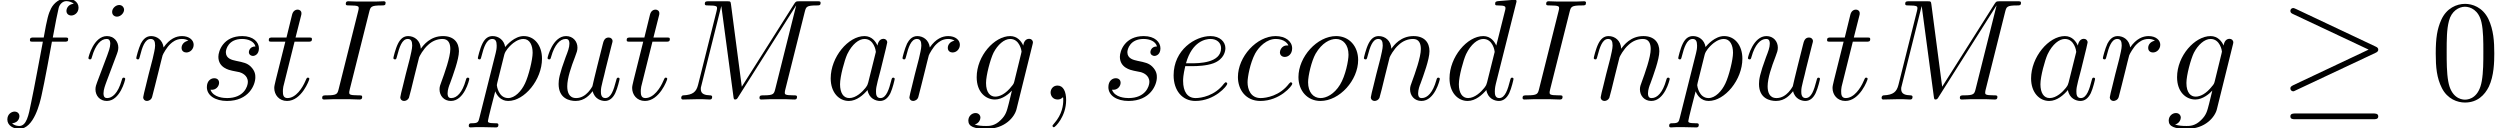
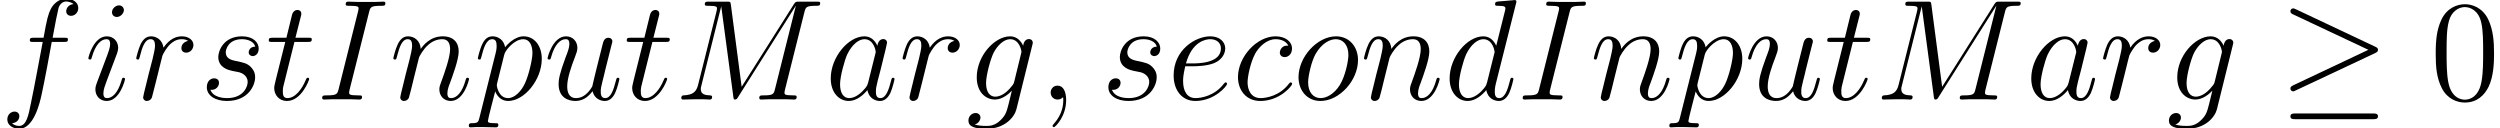
- <svg xmlns="http://www.w3.org/2000/svg" xmlns:xlink="http://www.w3.org/1999/xlink" height="10.587pt" version="1.1" viewBox="0 -8.271 207.792 10.587" width="207.792pt">
+ <svg xmlns="http://www.w3.org/2000/svg" xmlns:xlink="http://www.w3.org/1999/xlink" height="10.627pt" version="1.1" viewBox="0 -8.302 208.511 10.627" width="208.511pt">
  <defs>
    <path d="M8.058 -3.873C8.225 -3.945 8.297 -4.029 8.297 -4.136C8.297 -4.256 8.249 -4.328 8.058 -4.411L1.47 -7.52C1.303 -7.603 1.255 -7.603 1.231 -7.603C1.088 -7.603 0.992 -7.496 0.992 -7.364C0.992 -7.221 1.088 -7.161 1.219 -7.101L7.496 -4.148L1.243 -1.196C1.004 -1.088 0.992 -0.992 0.992 -0.921C0.992 -0.789 1.1 -0.681 1.231 -0.681C1.267 -0.681 1.291 -0.681 1.447 -0.765L8.058 -3.873ZM7.878 1.638C8.082 1.638 8.297 1.638 8.297 1.399S8.046 1.16 7.867 1.16H1.423C1.243 1.16 0.992 1.16 0.992 1.399S1.207 1.638 1.411 1.638H7.878Z" id="g0-21" />
-     <path d="M5.356 -3.826C5.356 -4.818 5.296 -5.786 4.866 -6.695C4.376 -7.687 3.515 -7.95 2.929 -7.95C2.236 -7.95 1.387 -7.603 0.944 -6.611C0.61 -5.858 0.49 -5.117 0.49 -3.826C0.49 -2.666 0.574 -1.793 1.004 -0.944C1.47 -0.036 2.295 0.251 2.917 0.251C3.957 0.251 4.555 -0.371 4.902 -1.064C5.332 -1.961 5.356 -3.132 5.356 -3.826ZM2.917 0.012C2.534 0.012 1.757 -0.203 1.53 -1.506C1.399 -2.224 1.399 -3.132 1.399 -3.969C1.399 -4.949 1.399 -5.834 1.59 -6.539C1.793 -7.34 2.403 -7.711 2.917 -7.711C3.371 -7.711 4.065 -7.436 4.292 -6.408C4.447 -5.727 4.447 -4.782 4.447 -3.969C4.447 -3.168 4.447 -2.26 4.316 -1.53C4.089 -0.215 3.335 0.012 2.917 0.012Z" id="g2-48" />
    <path d="M2.331 0.048C2.331 -0.646 2.104 -1.16 1.614 -1.16C1.231 -1.16 1.04 -0.849 1.04 -0.586S1.219 0 1.626 0C1.781 0 1.913 -0.048 2.02 -0.155C2.044 -0.179 2.056 -0.179 2.068 -0.179C2.092 -0.179 2.092 -0.012 2.092 0.048C2.092 0.442 2.02 1.219 1.327 1.997C1.196 2.14 1.196 2.164 1.196 2.188C1.196 2.248 1.255 2.307 1.315 2.307C1.411 2.307 2.331 1.423 2.331 0.048Z" id="g1-59" />
    <path d="M4.399 -7.281C4.507 -7.699 4.531 -7.819 5.404 -7.819C5.667 -7.819 5.762 -7.819 5.762 -8.046C5.762 -8.165 5.631 -8.165 5.595 -8.165C5.38 -8.165 5.117 -8.141 4.902 -8.141H3.431C3.192 -8.141 2.917 -8.165 2.678 -8.165C2.582 -8.165 2.451 -8.165 2.451 -7.938C2.451 -7.819 2.546 -7.819 2.786 -7.819C3.527 -7.819 3.527 -7.723 3.527 -7.592C3.527 -7.508 3.503 -7.436 3.479 -7.329L1.865 -0.885C1.757 -0.466 1.734 -0.347 0.861 -0.347C0.598 -0.347 0.49 -0.347 0.49 -0.12C0.49 0 0.61 0 0.669 0C0.885 0 1.148 -0.024 1.363 -0.024H2.833C3.072 -0.024 3.335 0 3.575 0C3.67 0 3.814 0 3.814 -0.215C3.814 -0.347 3.742 -0.347 3.479 -0.347C2.738 -0.347 2.738 -0.442 2.738 -0.586C2.738 -0.61 2.738 -0.669 2.786 -0.861L4.399 -7.281Z" id="g1-73" />
    <path d="M10.855 -7.293C10.963 -7.699 10.987 -7.819 11.836 -7.819C12.063 -7.819 12.17 -7.819 12.17 -8.046C12.17 -8.165 12.087 -8.165 11.86 -8.165H10.425C10.126 -8.165 10.114 -8.153 9.983 -7.962L5.619 -1.064L4.722 -7.902C4.686 -8.165 4.674 -8.165 4.364 -8.165H2.881C2.654 -8.165 2.546 -8.165 2.546 -7.938C2.546 -7.819 2.654 -7.819 2.833 -7.819C3.563 -7.819 3.563 -7.723 3.563 -7.592C3.563 -7.568 3.563 -7.496 3.515 -7.317L1.985 -1.219C1.841 -0.646 1.566 -0.383 0.765 -0.347C0.729 -0.347 0.586 -0.335 0.586 -0.132C0.586 0 0.693 0 0.741 0C0.98 0 1.59 -0.024 1.829 -0.024H2.403C2.57 -0.024 2.774 0 2.941 0C3.025 0 3.156 0 3.156 -0.227C3.156 -0.335 3.037 -0.347 2.989 -0.347C2.594 -0.359 2.212 -0.43 2.212 -0.861C2.212 -0.98 2.212 -0.992 2.26 -1.16L3.909 -7.747H3.921L4.914 -0.323C4.949 -0.036 4.961 0 5.069 0C5.2 0 5.26 -0.096 5.32 -0.203L10.126 -7.807H10.138L8.404 -0.885C8.297 -0.466 8.273 -0.347 7.436 -0.347C7.209 -0.347 7.089 -0.347 7.089 -0.132C7.089 0 7.197 0 7.269 0C7.472 0 7.711 -0.024 7.914 -0.024H9.325C9.528 -0.024 9.779 0 9.983 0C10.078 0 10.21 0 10.21 -0.227C10.21 -0.347 10.102 -0.347 9.923 -0.347C9.194 -0.347 9.194 -0.442 9.194 -0.562C9.194 -0.574 9.194 -0.658 9.217 -0.753L10.855 -7.293Z" id="g1-77" />
    <path d="M3.599 -1.423C3.539 -1.219 3.539 -1.196 3.371 -0.968C3.108 -0.634 2.582 -0.12 2.02 -0.12C1.53 -0.12 1.255 -0.562 1.255 -1.267C1.255 -1.925 1.626 -3.264 1.853 -3.766C2.26 -4.603 2.821 -5.033 3.288 -5.033C4.077 -5.033 4.232 -4.053 4.232 -3.957C4.232 -3.945 4.196 -3.79 4.184 -3.766L3.599 -1.423ZM4.364 -4.483C4.232 -4.794 3.909 -5.272 3.288 -5.272C1.937 -5.272 0.478 -3.527 0.478 -1.757C0.478 -0.574 1.172 0.12 1.985 0.12C2.642 0.12 3.204 -0.395 3.539 -0.789C3.658 -0.084 4.22 0.12 4.579 0.12S5.224 -0.096 5.44 -0.526C5.631 -0.933 5.798 -1.662 5.798 -1.71C5.798 -1.769 5.75 -1.817 5.679 -1.817C5.571 -1.817 5.559 -1.757 5.511 -1.578C5.332 -0.873 5.105 -0.12 4.615 -0.12C4.268 -0.12 4.244 -0.43 4.244 -0.669C4.244 -0.944 4.28 -1.076 4.388 -1.542C4.471 -1.841 4.531 -2.104 4.627 -2.451C5.069 -4.244 5.177 -4.674 5.177 -4.746C5.177 -4.914 5.045 -5.045 4.866 -5.045C4.483 -5.045 4.388 -4.627 4.364 -4.483Z" id="g1-97" />
    <path d="M4.674 -4.495C4.447 -4.495 4.34 -4.495 4.172 -4.352C4.101 -4.292 3.969 -4.113 3.969 -3.921C3.969 -3.682 4.148 -3.539 4.376 -3.539C4.663 -3.539 4.985 -3.778 4.985 -4.256C4.985 -4.83 4.435 -5.272 3.61 -5.272C2.044 -5.272 0.478 -3.563 0.478 -1.865C0.478 -0.825 1.124 0.12 2.343 0.12C3.969 0.12 4.997 -1.148 4.997 -1.303C4.997 -1.375 4.926 -1.435 4.878 -1.435C4.842 -1.435 4.83 -1.423 4.722 -1.315C3.957 -0.299 2.821 -0.12 2.367 -0.12C1.542 -0.12 1.279 -0.837 1.279 -1.435C1.279 -1.853 1.482 -3.013 1.913 -3.826C2.224 -4.388 2.869 -5.033 3.622 -5.033C3.778 -5.033 4.435 -5.009 4.674 -4.495Z" id="g1-99" />
    <path d="M6.013 -7.998C6.025 -8.046 6.049 -8.118 6.049 -8.177C6.049 -8.297 5.93 -8.297 5.906 -8.297C5.894 -8.297 5.308 -8.249 5.248 -8.237C5.045 -8.225 4.866 -8.201 4.651 -8.189C4.352 -8.165 4.268 -8.153 4.268 -7.938C4.268 -7.819 4.364 -7.819 4.531 -7.819C5.117 -7.819 5.129 -7.711 5.129 -7.592C5.129 -7.52 5.105 -7.424 5.093 -7.388L4.364 -4.483C4.232 -4.794 3.909 -5.272 3.288 -5.272C1.937 -5.272 0.478 -3.527 0.478 -1.757C0.478 -0.574 1.172 0.12 1.985 0.12C2.642 0.12 3.204 -0.395 3.539 -0.789C3.658 -0.084 4.22 0.12 4.579 0.12S5.224 -0.096 5.44 -0.526C5.631 -0.933 5.798 -1.662 5.798 -1.71C5.798 -1.769 5.75 -1.817 5.679 -1.817C5.571 -1.817 5.559 -1.757 5.511 -1.578C5.332 -0.873 5.105 -0.12 4.615 -0.12C4.268 -0.12 4.244 -0.43 4.244 -0.669C4.244 -0.717 4.244 -0.968 4.328 -1.303L6.013 -7.998ZM3.599 -1.423C3.539 -1.219 3.539 -1.196 3.371 -0.968C3.108 -0.634 2.582 -0.12 2.02 -0.12C1.53 -0.12 1.255 -0.562 1.255 -1.267C1.255 -1.925 1.626 -3.264 1.853 -3.766C2.26 -4.603 2.821 -5.033 3.288 -5.033C4.077 -5.033 4.232 -4.053 4.232 -3.957C4.232 -3.945 4.196 -3.79 4.184 -3.766L3.599 -1.423Z" id="g1-100" />
    <path d="M2.14 -2.774C2.463 -2.774 3.276 -2.798 3.85 -3.013C4.758 -3.359 4.842 -4.053 4.842 -4.268C4.842 -4.794 4.388 -5.272 3.599 -5.272C2.343 -5.272 0.538 -4.136 0.538 -2.008C0.538 -0.753 1.255 0.12 2.343 0.12C3.969 0.12 4.997 -1.148 4.997 -1.303C4.997 -1.375 4.926 -1.435 4.878 -1.435C4.842 -1.435 4.83 -1.423 4.722 -1.315C3.957 -0.299 2.821 -0.12 2.367 -0.12C1.686 -0.12 1.327 -0.658 1.327 -1.542C1.327 -1.71 1.327 -2.008 1.506 -2.774H2.14ZM1.566 -3.013C2.08 -4.854 3.216 -5.033 3.599 -5.033C4.125 -5.033 4.483 -4.722 4.483 -4.268C4.483 -3.013 2.57 -3.013 2.068 -3.013H1.566Z" id="g1-101" />
    <path d="M5.332 -4.806C5.571 -4.806 5.667 -4.806 5.667 -5.033C5.667 -5.153 5.571 -5.153 5.356 -5.153H4.388C4.615 -6.384 4.782 -7.233 4.878 -7.615C4.949 -7.902 5.2 -8.177 5.511 -8.177C5.762 -8.177 6.013 -8.07 6.133 -7.962C5.667 -7.914 5.523 -7.568 5.523 -7.364C5.523 -7.125 5.703 -6.982 5.93 -6.982C6.169 -6.982 6.528 -7.185 6.528 -7.639C6.528 -8.141 6.025 -8.416 5.499 -8.416C4.985 -8.416 4.483 -8.034 4.244 -7.568C4.029 -7.149 3.909 -6.719 3.634 -5.153H2.833C2.606 -5.153 2.487 -5.153 2.487 -4.937C2.487 -4.806 2.558 -4.806 2.798 -4.806H3.563C3.347 -3.694 2.857 -0.992 2.582 0.287C2.379 1.327 2.2 2.2 1.602 2.2C1.566 2.2 1.219 2.2 1.004 1.973C1.614 1.925 1.614 1.399 1.614 1.387C1.614 1.148 1.435 1.004 1.207 1.004C0.968 1.004 0.61 1.207 0.61 1.662C0.61 2.176 1.136 2.439 1.602 2.439C2.821 2.439 3.324 0.251 3.455 -0.347C3.67 -1.267 4.256 -4.447 4.316 -4.806H5.332Z" id="g1-102" />
    <path d="M4.041 -1.518C3.993 -1.327 3.969 -1.279 3.814 -1.1C3.324 -0.466 2.821 -0.239 2.451 -0.239C2.056 -0.239 1.686 -0.55 1.686 -1.375C1.686 -2.008 2.044 -3.347 2.307 -3.885C2.654 -4.555 3.192 -5.033 3.694 -5.033C4.483 -5.033 4.639 -4.053 4.639 -3.981L4.603 -3.814L4.041 -1.518ZM4.782 -4.483C4.627 -4.83 4.292 -5.272 3.694 -5.272C2.391 -5.272 0.909 -3.634 0.909 -1.853C0.909 -0.61 1.662 0 2.427 0C3.061 0 3.622 -0.502 3.838 -0.741L3.575 0.335C3.407 0.992 3.335 1.291 2.905 1.71C2.415 2.2 1.961 2.2 1.698 2.2C1.339 2.2 1.04 2.176 0.741 2.08C1.124 1.973 1.219 1.638 1.219 1.506C1.219 1.315 1.076 1.124 0.813 1.124C0.526 1.124 0.215 1.363 0.215 1.757C0.215 2.248 0.705 2.439 1.722 2.439C3.264 2.439 4.065 1.447 4.22 0.801L5.547 -4.555C5.583 -4.698 5.583 -4.722 5.583 -4.746C5.583 -4.914 5.452 -5.045 5.272 -5.045C4.985 -5.045 4.818 -4.806 4.782 -4.483Z" id="g1-103" />
    <path d="M3.383 -1.71C3.383 -1.769 3.335 -1.817 3.264 -1.817C3.156 -1.817 3.144 -1.781 3.084 -1.578C2.774 -0.49 2.283 -0.12 1.889 -0.12C1.745 -0.12 1.578 -0.155 1.578 -0.514C1.578 -0.837 1.722 -1.196 1.853 -1.554L2.69 -3.778C2.726 -3.873 2.809 -4.089 2.809 -4.316C2.809 -4.818 2.451 -5.272 1.865 -5.272C0.765 -5.272 0.323 -3.539 0.323 -3.443C0.323 -3.395 0.371 -3.335 0.454 -3.335C0.562 -3.335 0.574 -3.383 0.622 -3.551C0.909 -4.555 1.363 -5.033 1.829 -5.033C1.937 -5.033 2.14 -5.021 2.14 -4.639C2.14 -4.328 1.985 -3.933 1.889 -3.67L1.052 -1.447C0.98 -1.255 0.909 -1.064 0.909 -0.849C0.909 -0.311 1.279 0.12 1.853 0.12C2.953 0.12 3.383 -1.626 3.383 -1.71ZM3.288 -7.46C3.288 -7.639 3.144 -7.855 2.881 -7.855C2.606 -7.855 2.295 -7.592 2.295 -7.281C2.295 -6.982 2.546 -6.886 2.69 -6.886C3.013 -6.886 3.288 -7.197 3.288 -7.46Z" id="g1-105" />
    <path d="M2.463 -3.503C2.487 -3.575 2.786 -4.172 3.228 -4.555C3.539 -4.842 3.945 -5.033 4.411 -5.033C4.89 -5.033 5.057 -4.674 5.057 -4.196C5.057 -3.515 4.567 -2.152 4.328 -1.506C4.22 -1.219 4.16 -1.064 4.16 -0.849C4.16 -0.311 4.531 0.12 5.105 0.12C6.217 0.12 6.635 -1.638 6.635 -1.71C6.635 -1.769 6.587 -1.817 6.516 -1.817C6.408 -1.817 6.396 -1.781 6.336 -1.578C6.061 -0.598 5.607 -0.12 5.141 -0.12C5.021 -0.12 4.83 -0.132 4.83 -0.514C4.83 -0.813 4.961 -1.172 5.033 -1.339C5.272 -1.997 5.774 -3.335 5.774 -4.017C5.774 -4.734 5.356 -5.272 4.447 -5.272C3.383 -5.272 2.821 -4.519 2.606 -4.22C2.57 -4.902 2.08 -5.272 1.554 -5.272C1.172 -5.272 0.909 -5.045 0.705 -4.639C0.49 -4.208 0.323 -3.491 0.323 -3.443S0.371 -3.335 0.454 -3.335C0.55 -3.335 0.562 -3.347 0.634 -3.622C0.825 -4.352 1.04 -5.033 1.518 -5.033C1.793 -5.033 1.889 -4.842 1.889 -4.483C1.889 -4.22 1.769 -3.754 1.686 -3.383L1.351 -2.092C1.303 -1.865 1.172 -1.327 1.112 -1.112C1.028 -0.801 0.897 -0.239 0.897 -0.179C0.897 -0.012 1.028 0.12 1.207 0.12C1.351 0.12 1.518 0.048 1.614 -0.132C1.638 -0.191 1.745 -0.61 1.805 -0.849L2.068 -1.925L2.463 -3.503Z" id="g1-110" />
    <path d="M5.452 -3.288C5.452 -4.423 4.71 -5.272 3.622 -5.272C2.044 -5.272 0.49 -3.551 0.49 -1.865C0.49 -0.729 1.231 0.12 2.319 0.12C3.909 0.12 5.452 -1.602 5.452 -3.288ZM2.331 -0.12C1.734 -0.12 1.291 -0.598 1.291 -1.435C1.291 -1.985 1.578 -3.204 1.913 -3.802C2.451 -4.722 3.12 -5.033 3.61 -5.033C4.196 -5.033 4.651 -4.555 4.651 -3.718C4.651 -3.24 4.399 -1.961 3.945 -1.231C3.455 -0.43 2.798 -0.12 2.331 -0.12Z" id="g1-111" />
    <path d="M0.514 1.518C0.43 1.877 0.383 1.973 -0.108 1.973C-0.251 1.973 -0.371 1.973 -0.371 2.2C-0.371 2.224 -0.359 2.319 -0.227 2.319C-0.072 2.319 0.096 2.295 0.251 2.295H0.765C1.016 2.295 1.626 2.319 1.877 2.319C1.949 2.319 2.092 2.319 2.092 2.104C2.092 1.973 2.008 1.973 1.805 1.973C1.255 1.973 1.219 1.889 1.219 1.793C1.219 1.65 1.757 -0.406 1.829 -0.681C1.961 -0.347 2.283 0.12 2.905 0.12C4.256 0.12 5.715 -1.638 5.715 -3.395C5.715 -4.495 5.093 -5.272 4.196 -5.272C3.431 -5.272 2.786 -4.531 2.654 -4.364C2.558 -4.961 2.092 -5.272 1.614 -5.272C1.267 -5.272 0.992 -5.105 0.765 -4.651C0.55 -4.22 0.383 -3.491 0.383 -3.443S0.43 -3.335 0.514 -3.335C0.61 -3.335 0.622 -3.347 0.693 -3.622C0.873 -4.328 1.1 -5.033 1.578 -5.033C1.853 -5.033 1.949 -4.842 1.949 -4.483C1.949 -4.196 1.913 -4.077 1.865 -3.862L0.514 1.518ZM2.582 -3.73C2.666 -4.065 3.001 -4.411 3.192 -4.579C3.324 -4.698 3.718 -5.033 4.172 -5.033C4.698 -5.033 4.937 -4.507 4.937 -3.885C4.937 -3.312 4.603 -1.961 4.304 -1.339C4.005 -0.693 3.455 -0.12 2.905 -0.12C2.092 -0.12 1.961 -1.148 1.961 -1.196C1.961 -1.231 1.985 -1.327 1.997 -1.387L2.582 -3.73Z" id="g1-112" />
    <path d="M4.651 -4.89C4.28 -4.818 4.089 -4.555 4.089 -4.292C4.089 -4.005 4.316 -3.909 4.483 -3.909C4.818 -3.909 5.093 -4.196 5.093 -4.555C5.093 -4.937 4.722 -5.272 4.125 -5.272C3.646 -5.272 3.096 -5.057 2.594 -4.328C2.511 -4.961 2.032 -5.272 1.554 -5.272C1.088 -5.272 0.849 -4.914 0.705 -4.651C0.502 -4.22 0.323 -3.503 0.323 -3.443C0.323 -3.395 0.371 -3.335 0.454 -3.335C0.55 -3.335 0.562 -3.347 0.634 -3.622C0.813 -4.34 1.04 -5.033 1.518 -5.033C1.805 -5.033 1.889 -4.83 1.889 -4.483C1.889 -4.22 1.769 -3.754 1.686 -3.383L1.351 -2.092C1.303 -1.865 1.172 -1.327 1.112 -1.112C1.028 -0.801 0.897 -0.239 0.897 -0.179C0.897 -0.012 1.028 0.12 1.207 0.12C1.339 0.12 1.566 0.036 1.638 -0.203C1.674 -0.299 2.116 -2.104 2.188 -2.379C2.248 -2.642 2.319 -2.893 2.379 -3.156C2.427 -3.324 2.475 -3.515 2.511 -3.67C2.546 -3.778 2.869 -4.364 3.168 -4.627C3.312 -4.758 3.622 -5.033 4.113 -5.033C4.304 -5.033 4.495 -4.997 4.651 -4.89Z" id="g1-114" />
    <path d="M2.726 -2.391C2.929 -2.355 3.252 -2.283 3.324 -2.271C3.479 -2.224 4.017 -2.032 4.017 -1.459C4.017 -1.088 3.682 -0.12 2.295 -0.12C2.044 -0.12 1.148 -0.155 0.909 -0.813C1.387 -0.753 1.626 -1.124 1.626 -1.387C1.626 -1.638 1.459 -1.769 1.219 -1.769C0.956 -1.769 0.61 -1.566 0.61 -1.028C0.61 -0.323 1.327 0.12 2.283 0.12C4.101 0.12 4.639 -1.219 4.639 -1.841C4.639 -2.02 4.639 -2.355 4.256 -2.738C3.957 -3.025 3.67 -3.084 3.025 -3.216C2.702 -3.288 2.188 -3.395 2.188 -3.933C2.188 -4.172 2.403 -5.033 3.539 -5.033C4.041 -5.033 4.531 -4.842 4.651 -4.411C4.125 -4.411 4.101 -3.957 4.101 -3.945C4.101 -3.694 4.328 -3.622 4.435 -3.622C4.603 -3.622 4.937 -3.754 4.937 -4.256S4.483 -5.272 3.551 -5.272C1.985 -5.272 1.566 -4.041 1.566 -3.551C1.566 -2.642 2.451 -2.451 2.726 -2.391Z" id="g1-115" />
    <path d="M2.403 -4.806H3.503C3.73 -4.806 3.85 -4.806 3.85 -5.021C3.85 -5.153 3.778 -5.153 3.539 -5.153H2.487L2.929 -6.898C2.977 -7.066 2.977 -7.089 2.977 -7.173C2.977 -7.364 2.821 -7.472 2.666 -7.472C2.57 -7.472 2.295 -7.436 2.2 -7.054L1.734 -5.153H0.61C0.371 -5.153 0.263 -5.153 0.263 -4.926C0.263 -4.806 0.347 -4.806 0.574 -4.806H1.638L0.849 -1.65C0.753 -1.231 0.717 -1.112 0.717 -0.956C0.717 -0.395 1.112 0.12 1.781 0.12C2.989 0.12 3.634 -1.626 3.634 -1.71C3.634 -1.781 3.587 -1.817 3.515 -1.817C3.491 -1.817 3.443 -1.817 3.419 -1.769C3.407 -1.757 3.395 -1.745 3.312 -1.554C3.061 -0.956 2.511 -0.12 1.817 -0.12C1.459 -0.12 1.435 -0.418 1.435 -0.681C1.435 -0.693 1.435 -0.921 1.47 -1.064L2.403 -4.806Z" id="g1-116" />
    <path d="M4.077 -0.693C4.232 -0.024 4.806 0.12 5.093 0.12C5.475 0.12 5.762 -0.132 5.954 -0.538C6.157 -0.968 6.312 -1.674 6.312 -1.71C6.312 -1.769 6.265 -1.817 6.193 -1.817C6.085 -1.817 6.073 -1.757 6.025 -1.578C5.81 -0.753 5.595 -0.12 5.117 -0.12C4.758 -0.12 4.758 -0.514 4.758 -0.669C4.758 -0.944 4.794 -1.064 4.914 -1.566C4.997 -1.889 5.081 -2.212 5.153 -2.546L5.643 -4.495C5.727 -4.794 5.727 -4.818 5.727 -4.854C5.727 -5.033 5.583 -5.153 5.404 -5.153C5.057 -5.153 4.973 -4.854 4.902 -4.555C4.782 -4.089 4.136 -1.518 4.053 -1.1C4.041 -1.1 3.575 -0.12 2.702 -0.12C2.08 -0.12 1.961 -0.658 1.961 -1.1C1.961 -1.781 2.295 -2.738 2.606 -3.539C2.75 -3.921 2.809 -4.077 2.809 -4.316C2.809 -4.83 2.439 -5.272 1.865 -5.272C0.765 -5.272 0.323 -3.539 0.323 -3.443C0.323 -3.395 0.371 -3.335 0.454 -3.335C0.562 -3.335 0.574 -3.383 0.622 -3.551C0.909 -4.579 1.375 -5.033 1.829 -5.033C1.949 -5.033 2.14 -5.021 2.14 -4.639C2.14 -4.328 2.008 -3.981 1.829 -3.527C1.303 -2.104 1.243 -1.65 1.243 -1.291C1.243 -0.072 2.164 0.12 2.654 0.12C3.419 0.12 3.838 -0.406 4.077 -0.693Z" id="g1-117" />
+     <path d="M5.356 -3.826C5.356 -4.818 5.296 -5.786 4.866 -6.695C4.376 -7.687 3.515 -7.95 2.929 -7.95C2.236 -7.95 1.387 -7.603 0.944 -6.611C0.61 -5.858 0.49 -5.117 0.49 -3.826C0.49 -2.666 0.574 -1.793 1.004 -0.944C1.47 -0.036 2.295 0.251 2.917 0.251C3.957 0.251 4.555 -0.371 4.902 -1.064C5.332 -1.961 5.356 -3.132 5.356 -3.826ZM2.917 0.012C2.534 0.012 1.757 -0.203 1.53 -1.506C1.399 -2.224 1.399 -3.132 1.399 -3.969C1.399 -4.949 1.399 -5.834 1.59 -6.539C1.793 -7.34 2.403 -7.711 2.917 -7.711C3.371 -7.711 4.065 -7.436 4.292 -6.408C4.447 -5.727 4.447 -4.782 4.447 -3.969C4.447 -3.168 4.447 -2.26 4.316 -1.53C4.089 -0.215 3.335 0.012 2.917 0.012Z" id="g2-48" />
  </defs>
  <g id="page1">
    <use x="0" xlink:href="#g1-102" y="0" />
-     <use x="7.025" xlink:href="#g1-105" y="0" />
-     <use x="11.003" xlink:href="#g1-114" y="0" />
-     <use x="16.584" xlink:href="#g1-115" y="0" />
-     <use x="22.078" xlink:href="#g1-116" y="0" />
-     <use x="26.289" xlink:href="#g1-73" y="0" />
-     <use x="32.372" xlink:href="#g1-110" y="0" />
-     <use x="39.334" xlink:href="#g1-112" y="0" />
-     <use x="45.187" xlink:href="#g1-117" y="0" />
-     <use x="51.825" xlink:href="#g1-116" y="0" />
-     <use x="56.036" xlink:href="#g1-77" y="0" />
-     <use x="68.567" xlink:href="#g1-97" y="0" />
-     <use x="74.689" xlink:href="#g1-114" y="0" />
-     <use x="80.27" xlink:href="#g1-103" y="0" />
-     <use x="86.283" xlink:href="#g1-59" y="0" />
-     <use x="91.515" xlink:href="#g1-115" y="0" />
-     <use x="97.009" xlink:href="#g1-101" y="0" />
-     <use x="102.414" xlink:href="#g1-99" y="0" />
-     <use x="107.433" xlink:href="#g1-111" y="0" />
-     <use x="113.04" xlink:href="#g1-110" y="0" />
-     <use x="120.001" xlink:href="#g1-100" y="0" />
-     <use x="126.061" xlink:href="#g1-73" y="0" />
-     <use x="132.145" xlink:href="#g1-110" y="0" />
-     <use x="139.106" xlink:href="#g1-112" y="0" />
-     <use x="144.959" xlink:href="#g1-117" y="0" />
-     <use x="151.597" xlink:href="#g1-116" y="0" />
-     <use x="155.808" xlink:href="#g1-77" y="0" />
-     <use x="168.339" xlink:href="#g1-97" y="0" />
-     <use x="174.461" xlink:href="#g1-114" y="0" />
-     <use x="180.042" xlink:href="#g1-103" y="0" />
-     <use x="189.376" xlink:href="#g0-21" y="0" />
-     <use x="201.961" xlink:href="#g2-48" y="0" />
+     <use x="7.046" xlink:href="#g1-105" y="0" />
+     <use x="11.04" xlink:href="#g1-114" y="0" />
+     <use x="16.64" xlink:href="#g1-115" y="0" />
+     <use x="22.154" xlink:href="#g1-116" y="0" />
+     <use x="26.381" xlink:href="#g1-73" y="0" />
+     <use x="32.484" xlink:href="#g1-110" y="0" />
+     <use x="39.472" xlink:href="#g1-112" y="0" />
+     <use x="45.347" xlink:href="#g1-117" y="0" />
+     <use x="52.01" xlink:href="#g1-116" y="0" />
+     <use x="56.237" xlink:href="#g1-77" y="0" />
+     <use x="68.81" xlink:href="#g1-97" y="0" />
+     <use x="74.955" xlink:href="#g1-114" y="0" />
+     <use x="80.556" xlink:href="#g1-103" y="0" />
+     <use x="86.59" xlink:href="#g1-59" y="0" />
+     <use x="91.834" xlink:href="#g1-115" y="0" />
+     <use x="97.348" xlink:href="#g1-101" y="0" />
+     <use x="102.774" xlink:href="#g1-99" y="0" />
+     <use x="107.812" xlink:href="#g1-111" y="0" />
+     <use x="113.439" xlink:href="#g1-110" y="0" />
+     <use x="120.427" xlink:href="#g1-100" y="0" />
+     <use x="126.509" xlink:href="#g1-73" y="0" />
+     <use x="132.612" xlink:href="#g1-110" y="0" />
+     <use x="139.6" xlink:href="#g1-112" y="0" />
+     <use x="145.475" xlink:href="#g1-117" y="0" />
+     <use x="152.137" xlink:href="#g1-116" y="0" />
+     <use x="156.364" xlink:href="#g1-77" y="0" />
+     <use x="168.938" xlink:href="#g1-97" y="0" />
+     <use x="175.083" xlink:href="#g1-114" y="0" />
+     <use x="180.683" xlink:href="#g1-103" y="0" />
+     <use x="190.038" xlink:href="#g0-21" y="0" />
+     <use x="202.658" xlink:href="#g2-48" y="0" />
  </g>
</svg>
